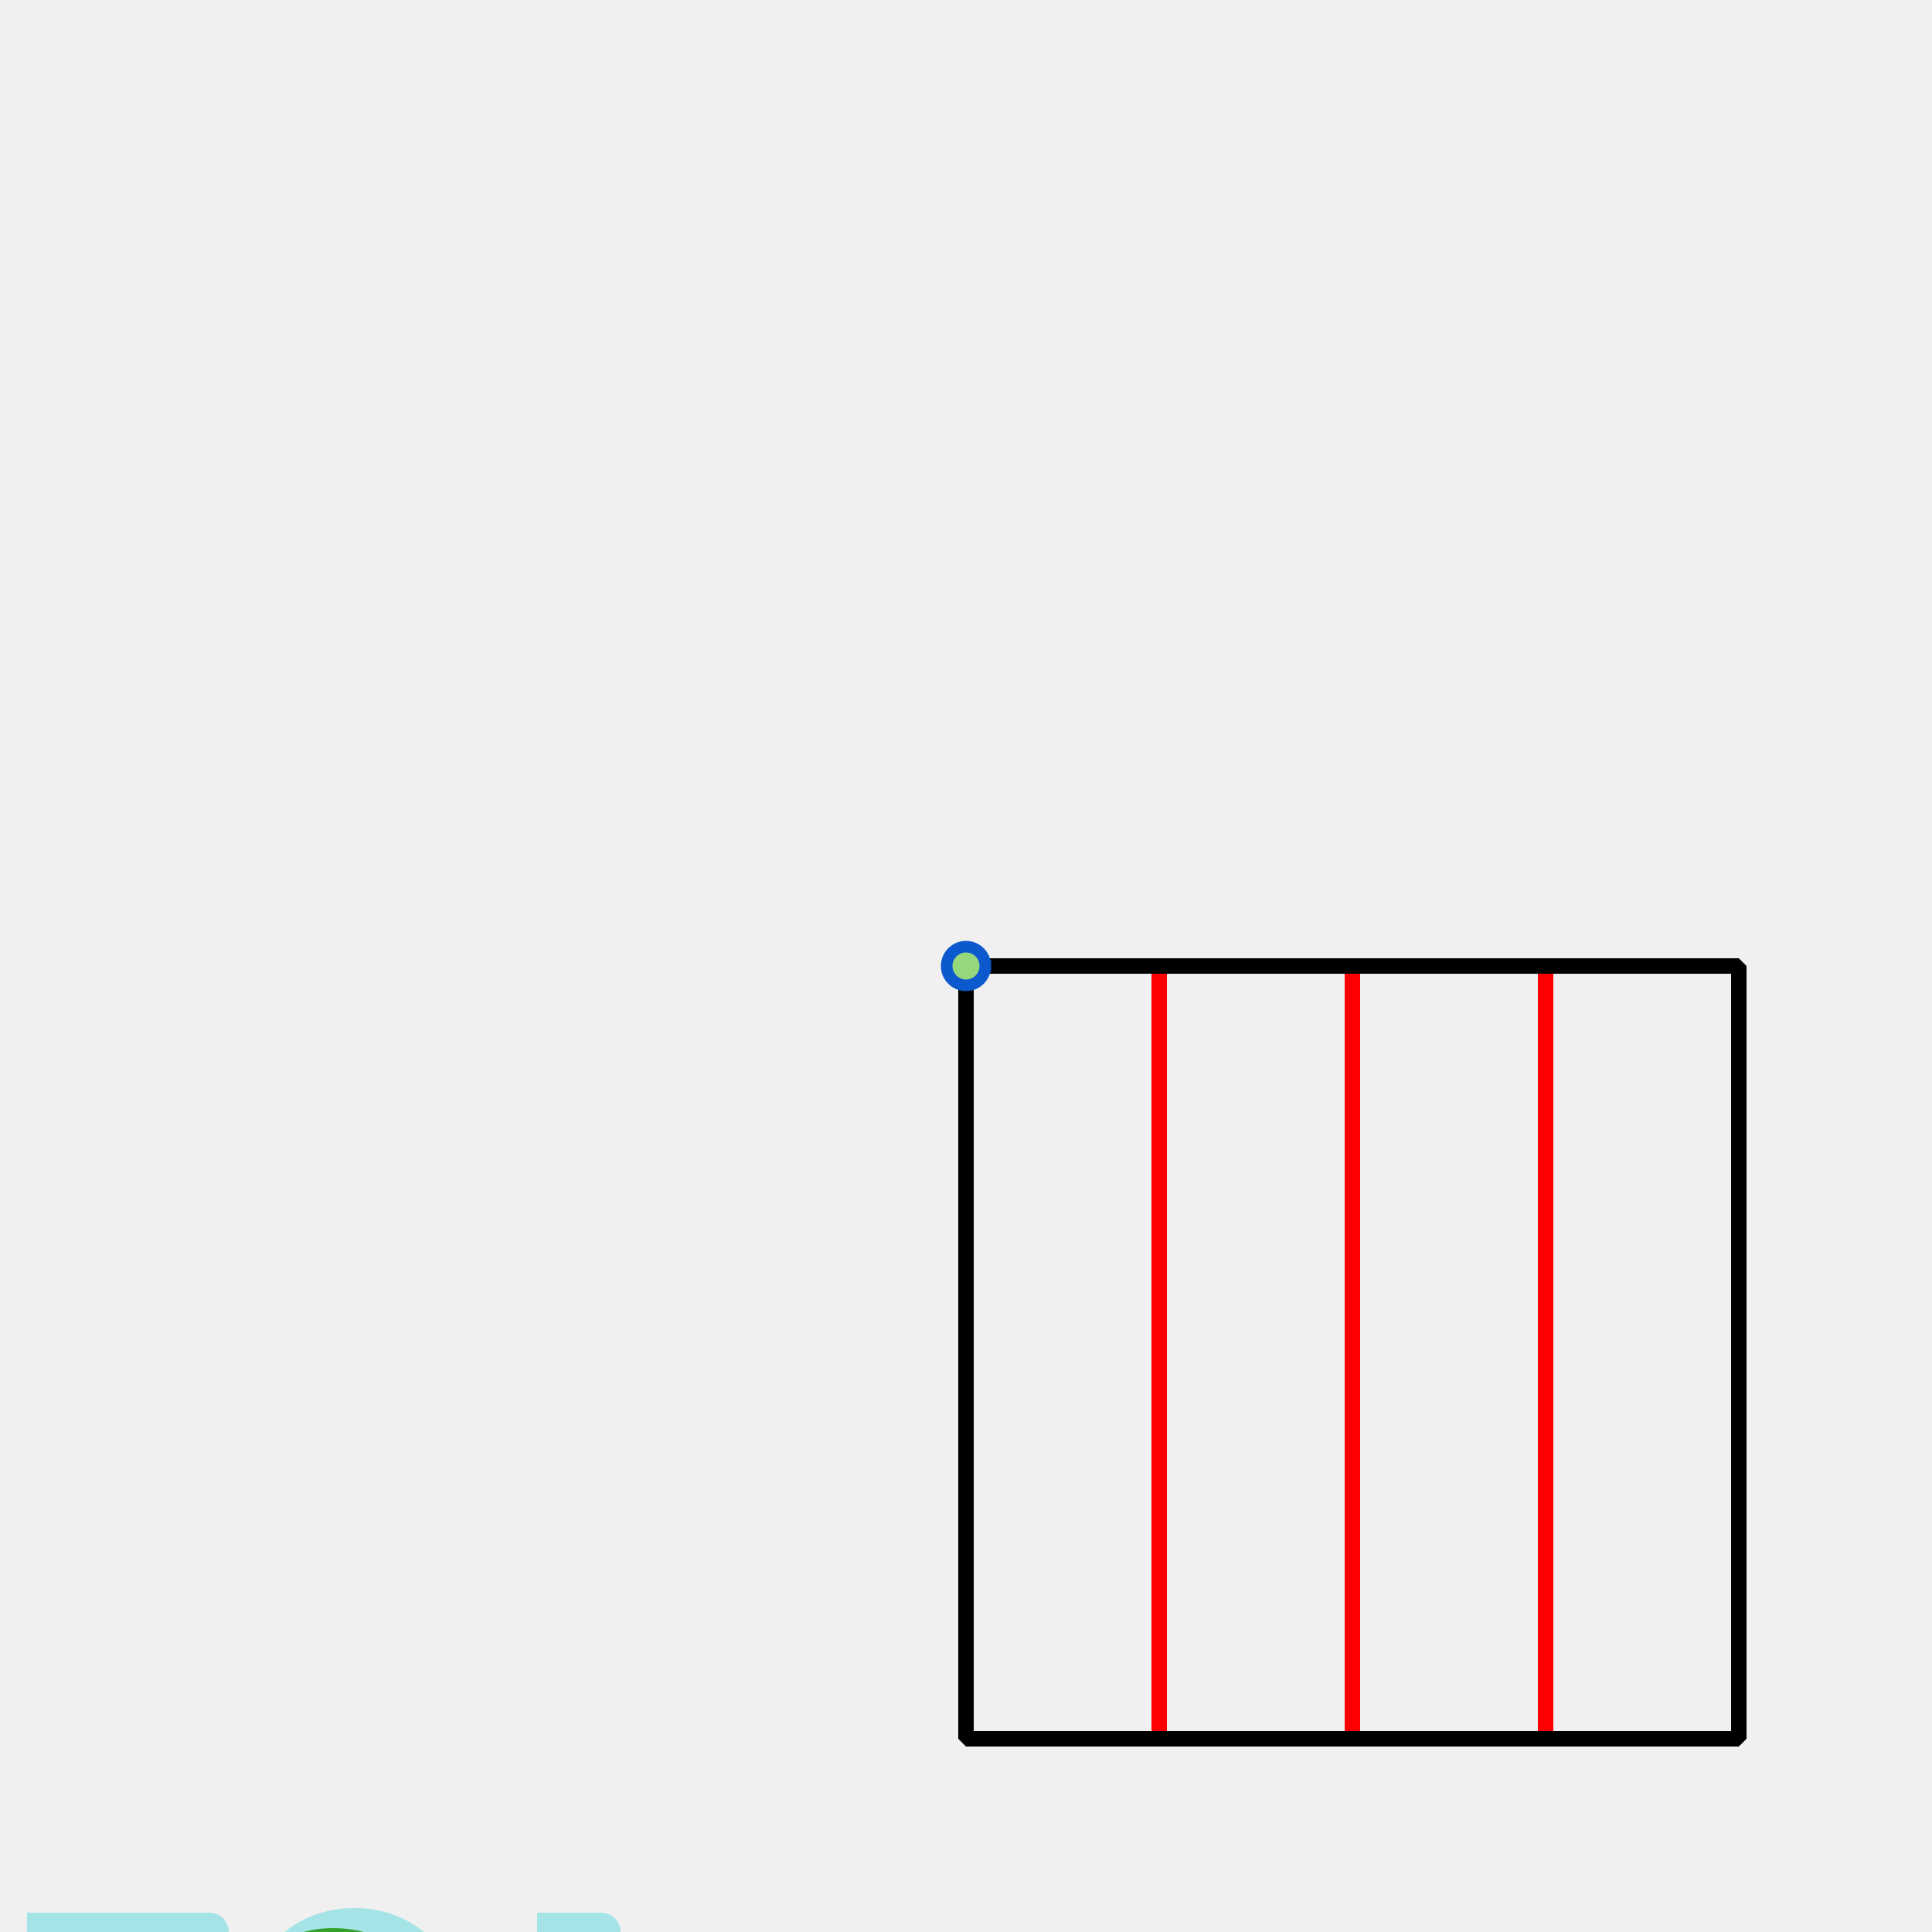
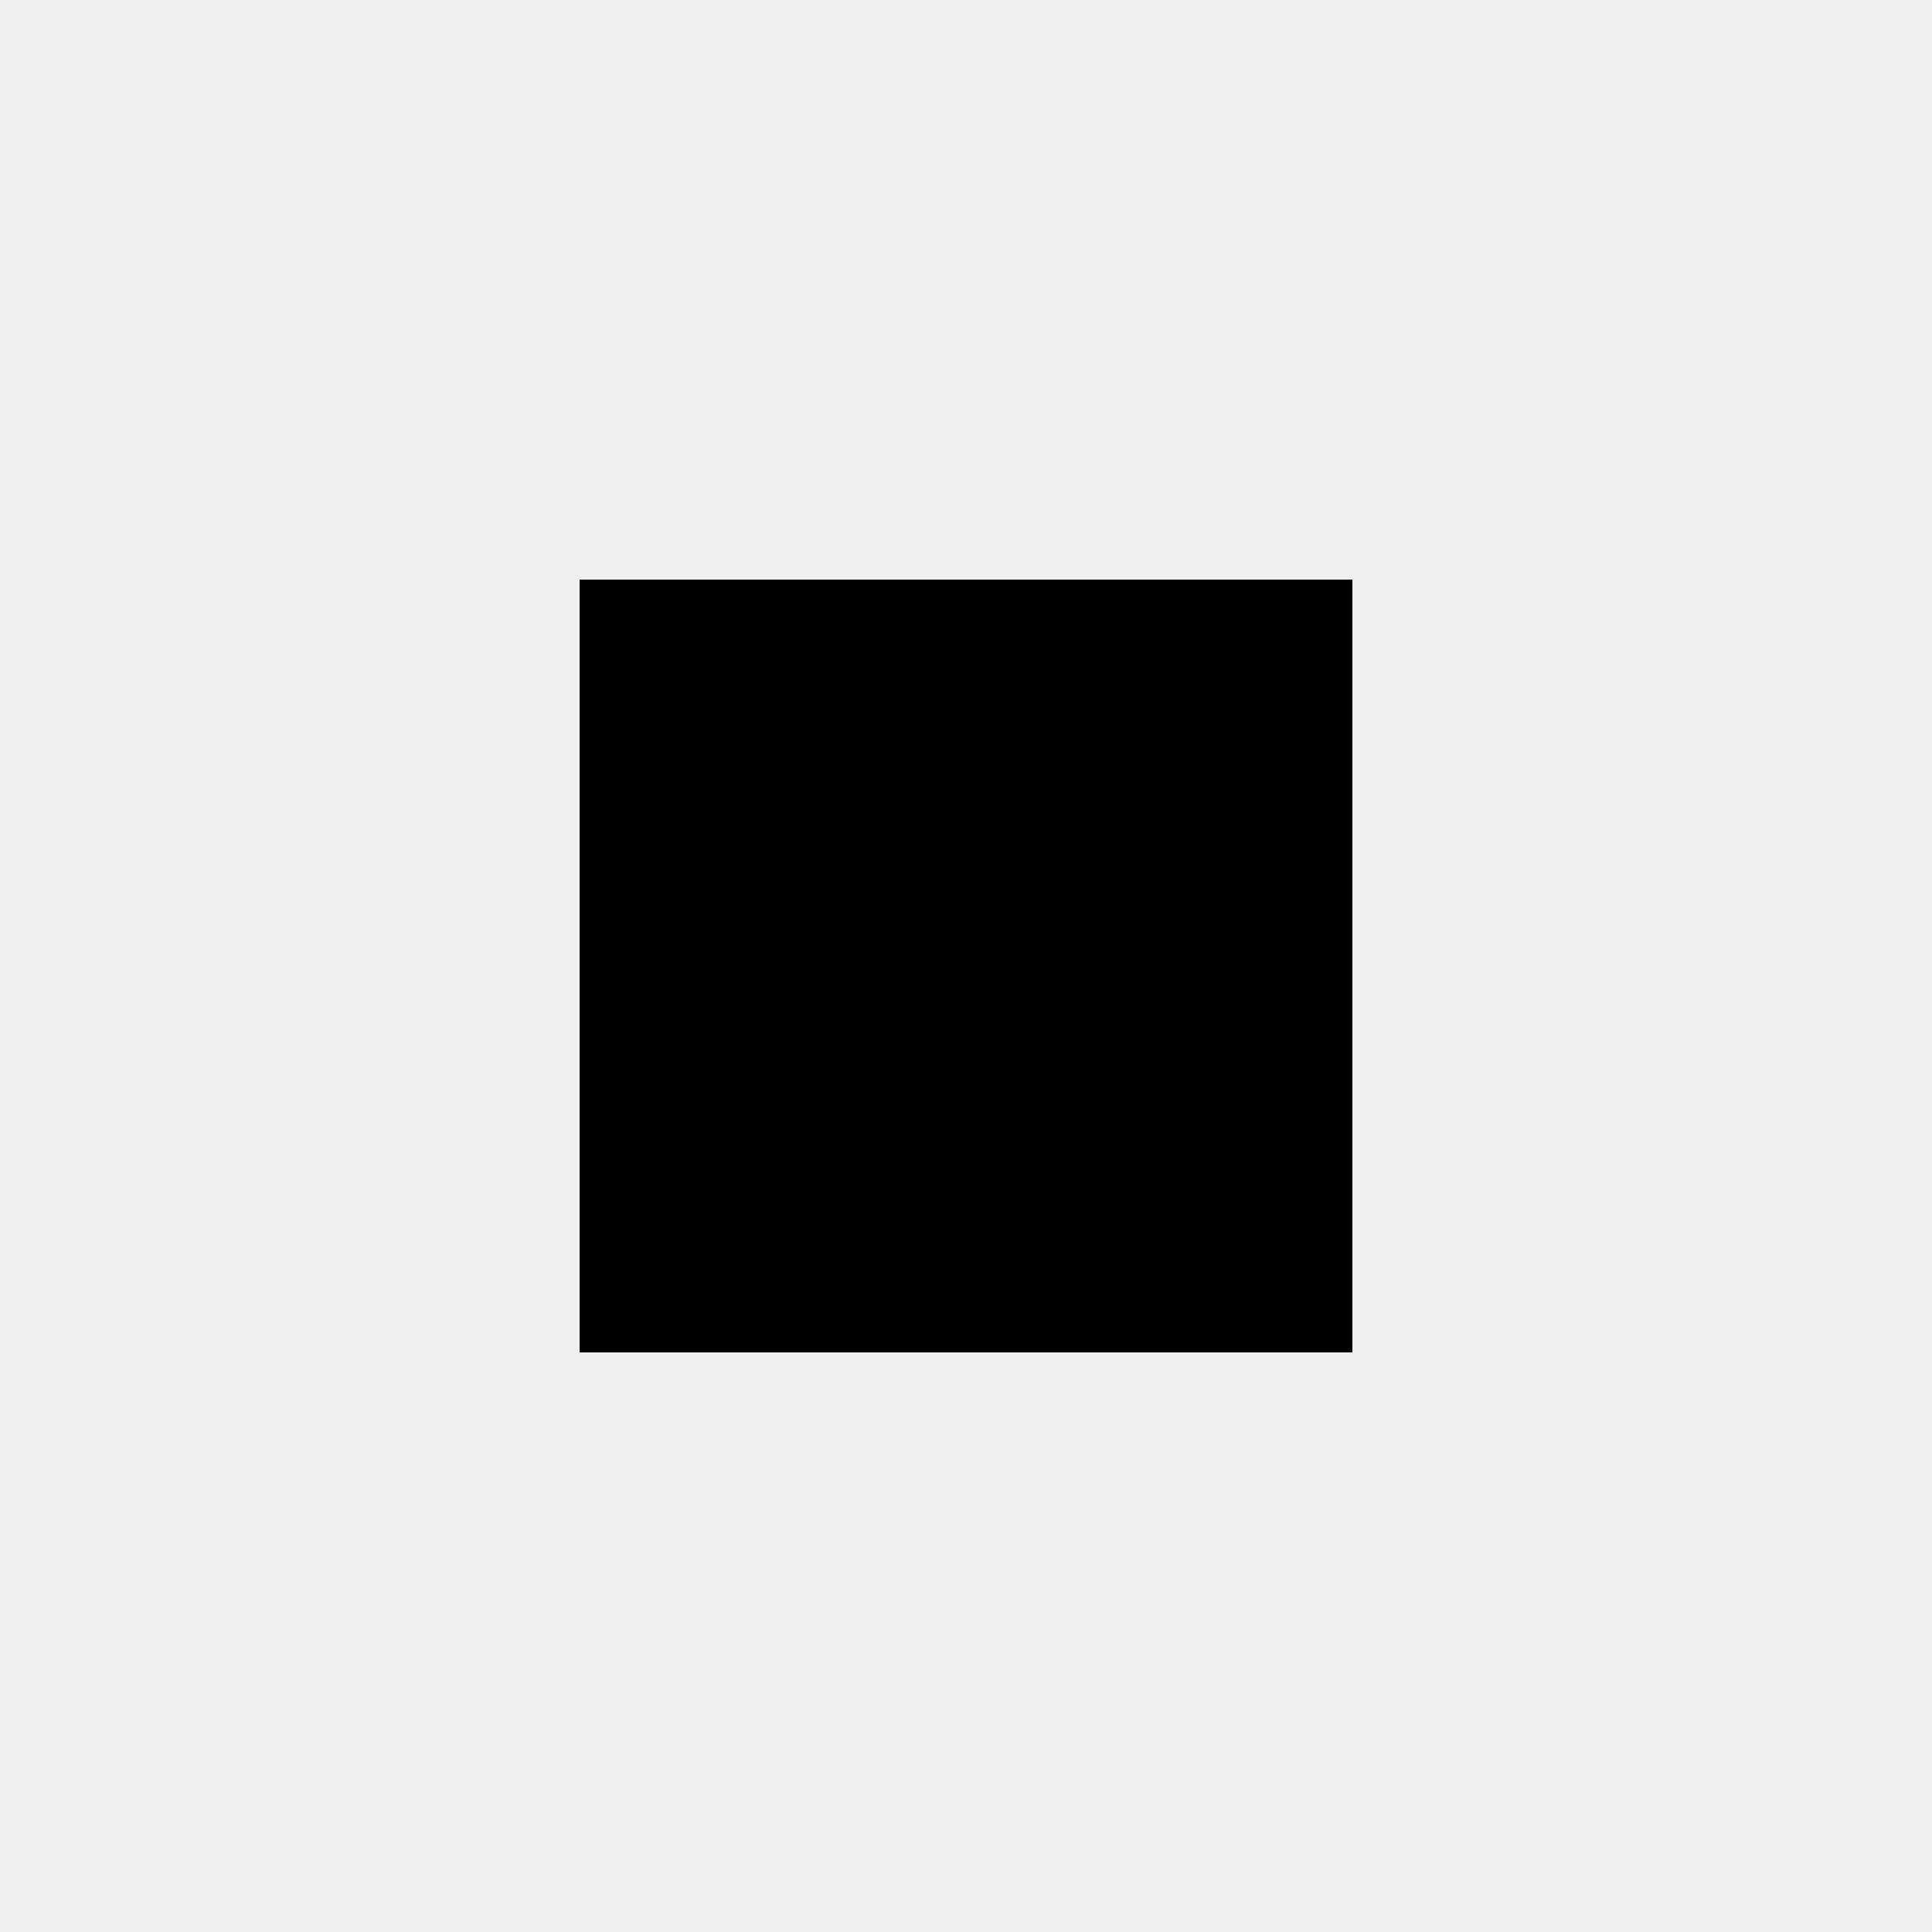
- <svg xmlns="http://www.w3.org/2000/svg" width="2500 px" height="2500 px" viewBox="0 0 2500 2500" version="1.2" baseProfile="tiny">
-   <defs>
- </defs>
-   <g fill="none" stroke="black" stroke-width="1" fill-rule="evenodd" stroke-linecap="square" stroke-linejoin="bevel">
-     <g fill="#000000" fill-opacity="0" stroke="none" transform="matrix(1, 0, 0, 1, 0 ,0)" font-family="Noto Sans" font-size="31.75" font-weight="400" font-style="normal">
-       <path vector-effect="non-scaling-stroke" fill-rule="evenodd" d="M0,0 L2500,0 L2500,2500 L0,2500 L0,0" transform="matrix(1.0, 0, 0, -1.0, 0.0 ,2500.0)" />
-     </g>
-     <g fill="none" stroke="#ff0000" stroke-opacity="1" stroke-width="20" stroke-linecap="square" stroke-linejoin="bevel" transform="matrix(1, 0, 0, 1, 0 ,0)" font-family="Noto Sans" font-size="31.75" font-weight="400" font-style="normal">
-       <path vector-effect="none" fill-rule="evenodd" d="M1500,250 L1500,1250" transform="matrix(1.0, 0, 0, -1.0, 0.0 ,2500.0)" />
-       <path vector-effect="none" fill-rule="evenodd" d="M1750,250 L1750,1250" transform="matrix(1.0, 0, 0, -1.0, 0.0 ,2500.0)" />
-       <path vector-effect="none" fill-rule="evenodd" d="M2000,250 L2000,1250" transform="matrix(1.0, 0, 0, -1.0, 0.0 ,2500.0)" />
-     </g>
-     <g fill="#ffffff" fill-opacity="0" stroke="#000000" stroke-opacity="1" stroke-width="20" stroke-linecap="square" stroke-linejoin="bevel" transform="matrix(1, 0, 0, 1, 0 ,0)" font-family="Noto Sans" font-size="31.75" font-weight="400" font-style="normal">
-       <path vector-effect="none" fill-rule="evenodd" d="M1250,1250 L1250,250 L2250,250 L2250,1250 L1250,1250" transform="matrix(1.0, 0, 0, -1.0, 0.0 ,2500.0)" />
-     </g>
-     <g fill="#e04880" fill-opacity="0" stroke="#000000" stroke-opacity="0" stroke-width="1" stroke-linecap="square" stroke-linejoin="bevel" transform="matrix(1, 0, 0, 1, 0 ,0)" font-family="Noto Sans" font-size="31.75" font-weight="400" font-style="normal">
-       <path vector-effect="non-scaling-stroke" fill-rule="evenodd" d="M1760,750 C1760,755.523 1755.52,760 1750,760 C1744.48,760 1740,755.523 1740,750 C1740,744.477 1744.48,740 1750,740 C1755.52,740 1760,744.477 1760,750 " transform="matrix(1.0, 0, 0, -1.0, 0.0 ,2500.0)" />
-     </g>
-     <g fill="#96d67c" fill-opacity="1" stroke="#0c59cd" stroke-opacity="1" stroke-width="15" stroke-linecap="square" stroke-linejoin="bevel" transform="matrix(1, 0, 0, 1, 0 ,0)" font-family="Noto Sans" font-size="31.75" font-weight="400" font-style="normal">
-       <path vector-effect="none" fill-rule="evenodd" d="M1275,1250 C1275,1263.81 1263.81,1275 1250,1275 C1236.19,1275 1225,1263.81 1225,1250 C1225,1236.19 1236.19,1225 1250,1225 C1263.81,1225 1275,1236.19 1275,1250 " transform="matrix(1.0, 0, 0, -1.0, 0.0 ,2500.0)" />
-     </g>
-     <g fill="#58d9dd" fill-opacity="0" stroke="#58d9dd" stroke-opacity="0.5" stroke-width="50" stroke-linecap="square" stroke-linejoin="round" transform="matrix(1, 0, 0, 1, 0 ,0)" font-family="Noto Sans" font-size="31.75" font-weight="400" font-style="normal">
-       <path vector-effect="none" fill-rule="nonzero" d="M60,0 L271,0 L271,-49 L117.5,-49 L117.5,-327 L60,-327 L60,0 M458.5,-38 C423,-38 396,-62 389,-118 C412,-145 437,-155 458.5,-155 C494.5,-155 516,-136.5 516,-98.5 C516,-59.5 490,-38 458.5,-38 M564,-288 C542.5,-308 511,-324 469,-324 C399,-324 333.5,-273 333.5,-149.5 C333.5,-42.5 392,6 459,6 C518,6 569.5,-35 569.5,-98.5 C569.5,-165 527.5,-197 470.5,-197 C442.5,-197 411.5,-182.5 387,-158.5 C389.5,-247 428.5,-277 473.5,-277 C496,-277 518.5,-267 533,-253 L564,-288 M720,0 L778,0 L778,-278 L881,-278 L881,-327 L617,-327 L617,-278 L720,-278 L720,0" transform="matrix(1.0, 0, 0, -1.0, 0.0 ,2500.0)" />
-     </g>
-     <g fill="#96d67c" fill-opacity="1" stroke="#33a02c" stroke-opacity="1" stroke-width="1" stroke-linecap="square" stroke-linejoin="bevel" transform="matrix(1, 0, 0, 1, 0 ,0)" font-family="Source Code Pro for Powerline" font-size="500" font-weight="630" font-style="normal">
-       <text fill="#33a02c" fill-opacity="1" stroke="none" xml:space="preserve" x="0" y="0" font-family="Source Code Pro for Powerline" font-size="500" font-weight="630" font-style="normal" transform="matrix(1.0, 0, 0, -1.0, 0.0 ,2500.0)">L6T</text>
-     </g>
+ <svg xmlns="http://www.w3.org/2000/svg" width="2500 px" height="2500 px" viewBox="0 0 2500 2500" version="1.1" id="svg4527">
+   <defs id="defs4521" />
+   <g id="layer1">
+     <rect fill="param(fill) #FFF" stroke="param(outline) #000" stroke-width="param(outline-width) 1" id="rect4482" width="1000" height="1000" x="750" y="750" transform="matrix(1.0, 0, 0, -1.0, 0.0 ,2500.0)" />
+     <path fill="param(fill) #FFF" stroke="param(outline) #000" stroke-width="param(outline-width) 1" d="m 1250,750 0,1000 0,0" id="path10" style="" transform="matrix(1.0, 0, 0, -1.0, 0.0 ,2500.0)" />
+     <path fill="param(fill) #FFF" stroke="param(outline) #000" stroke-width="param(outline-width) 1" d="m 1500,750 0,1000 0,0" id="path10-7" style="" transform="matrix(1.0, 0, 0, -1.0, 0.0 ,2500.0)" />
+     <path fill="param(fill) #FFF" stroke="param(outline) #000" stroke-width="param(outline-width) 1" d="m 1000,750 0,1000 0,0" id="path10-9" style="" transform="matrix(1.0, 0, 0, -1.0, 0.0 ,2500.0)" />
+     <text xml:space="preserve" fill="param(fill) #FFF" stroke="param(outline) #000" stroke-width="param(outline-width) 1" x="1333.719" y="895.605" id="text4499" transform="matrix(1.0, 0, 0, -1.0, 0.0 ,2500.0)">
+       <tspan id="tspan4486" x="1333.719" y="895.605">Grille</tspan>
+     </text>
+     <circle fill="param(fill) #FFF" stroke="param(outline) #000" stroke-width="param(outline-width) 1" id="path4521" cx="1250" cy="1250" r="20" />
  </g>
</svg>
